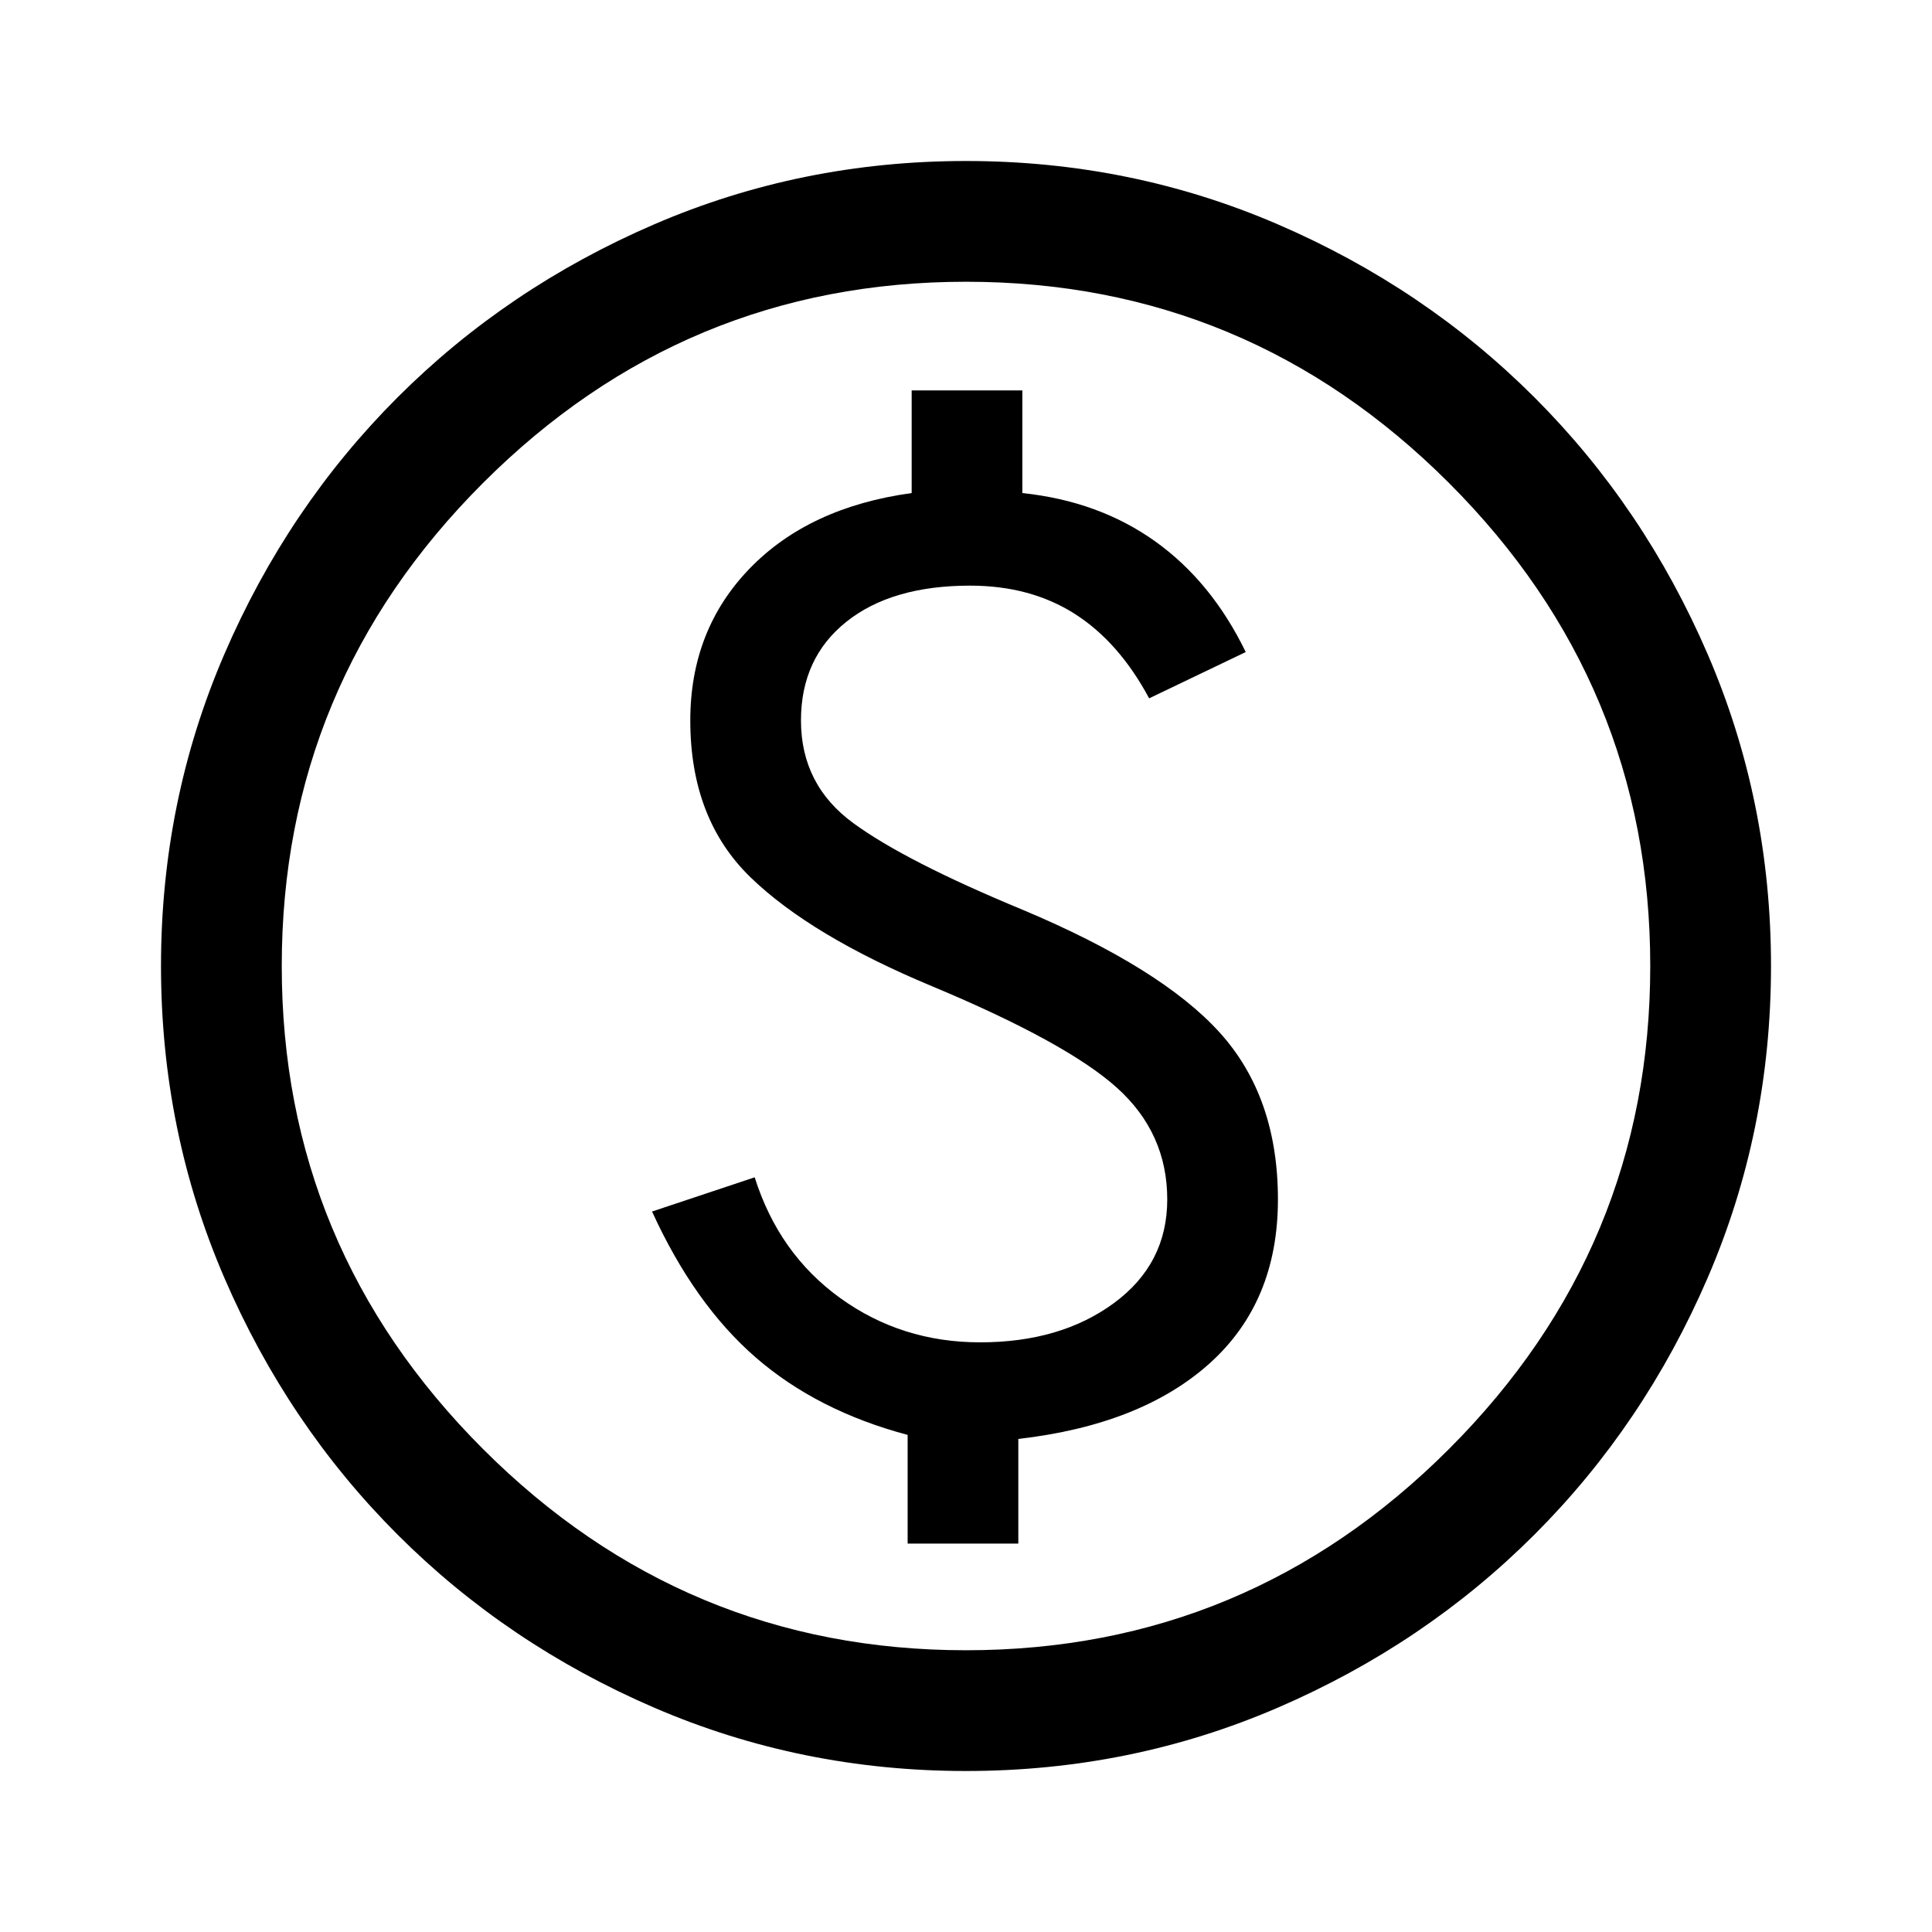
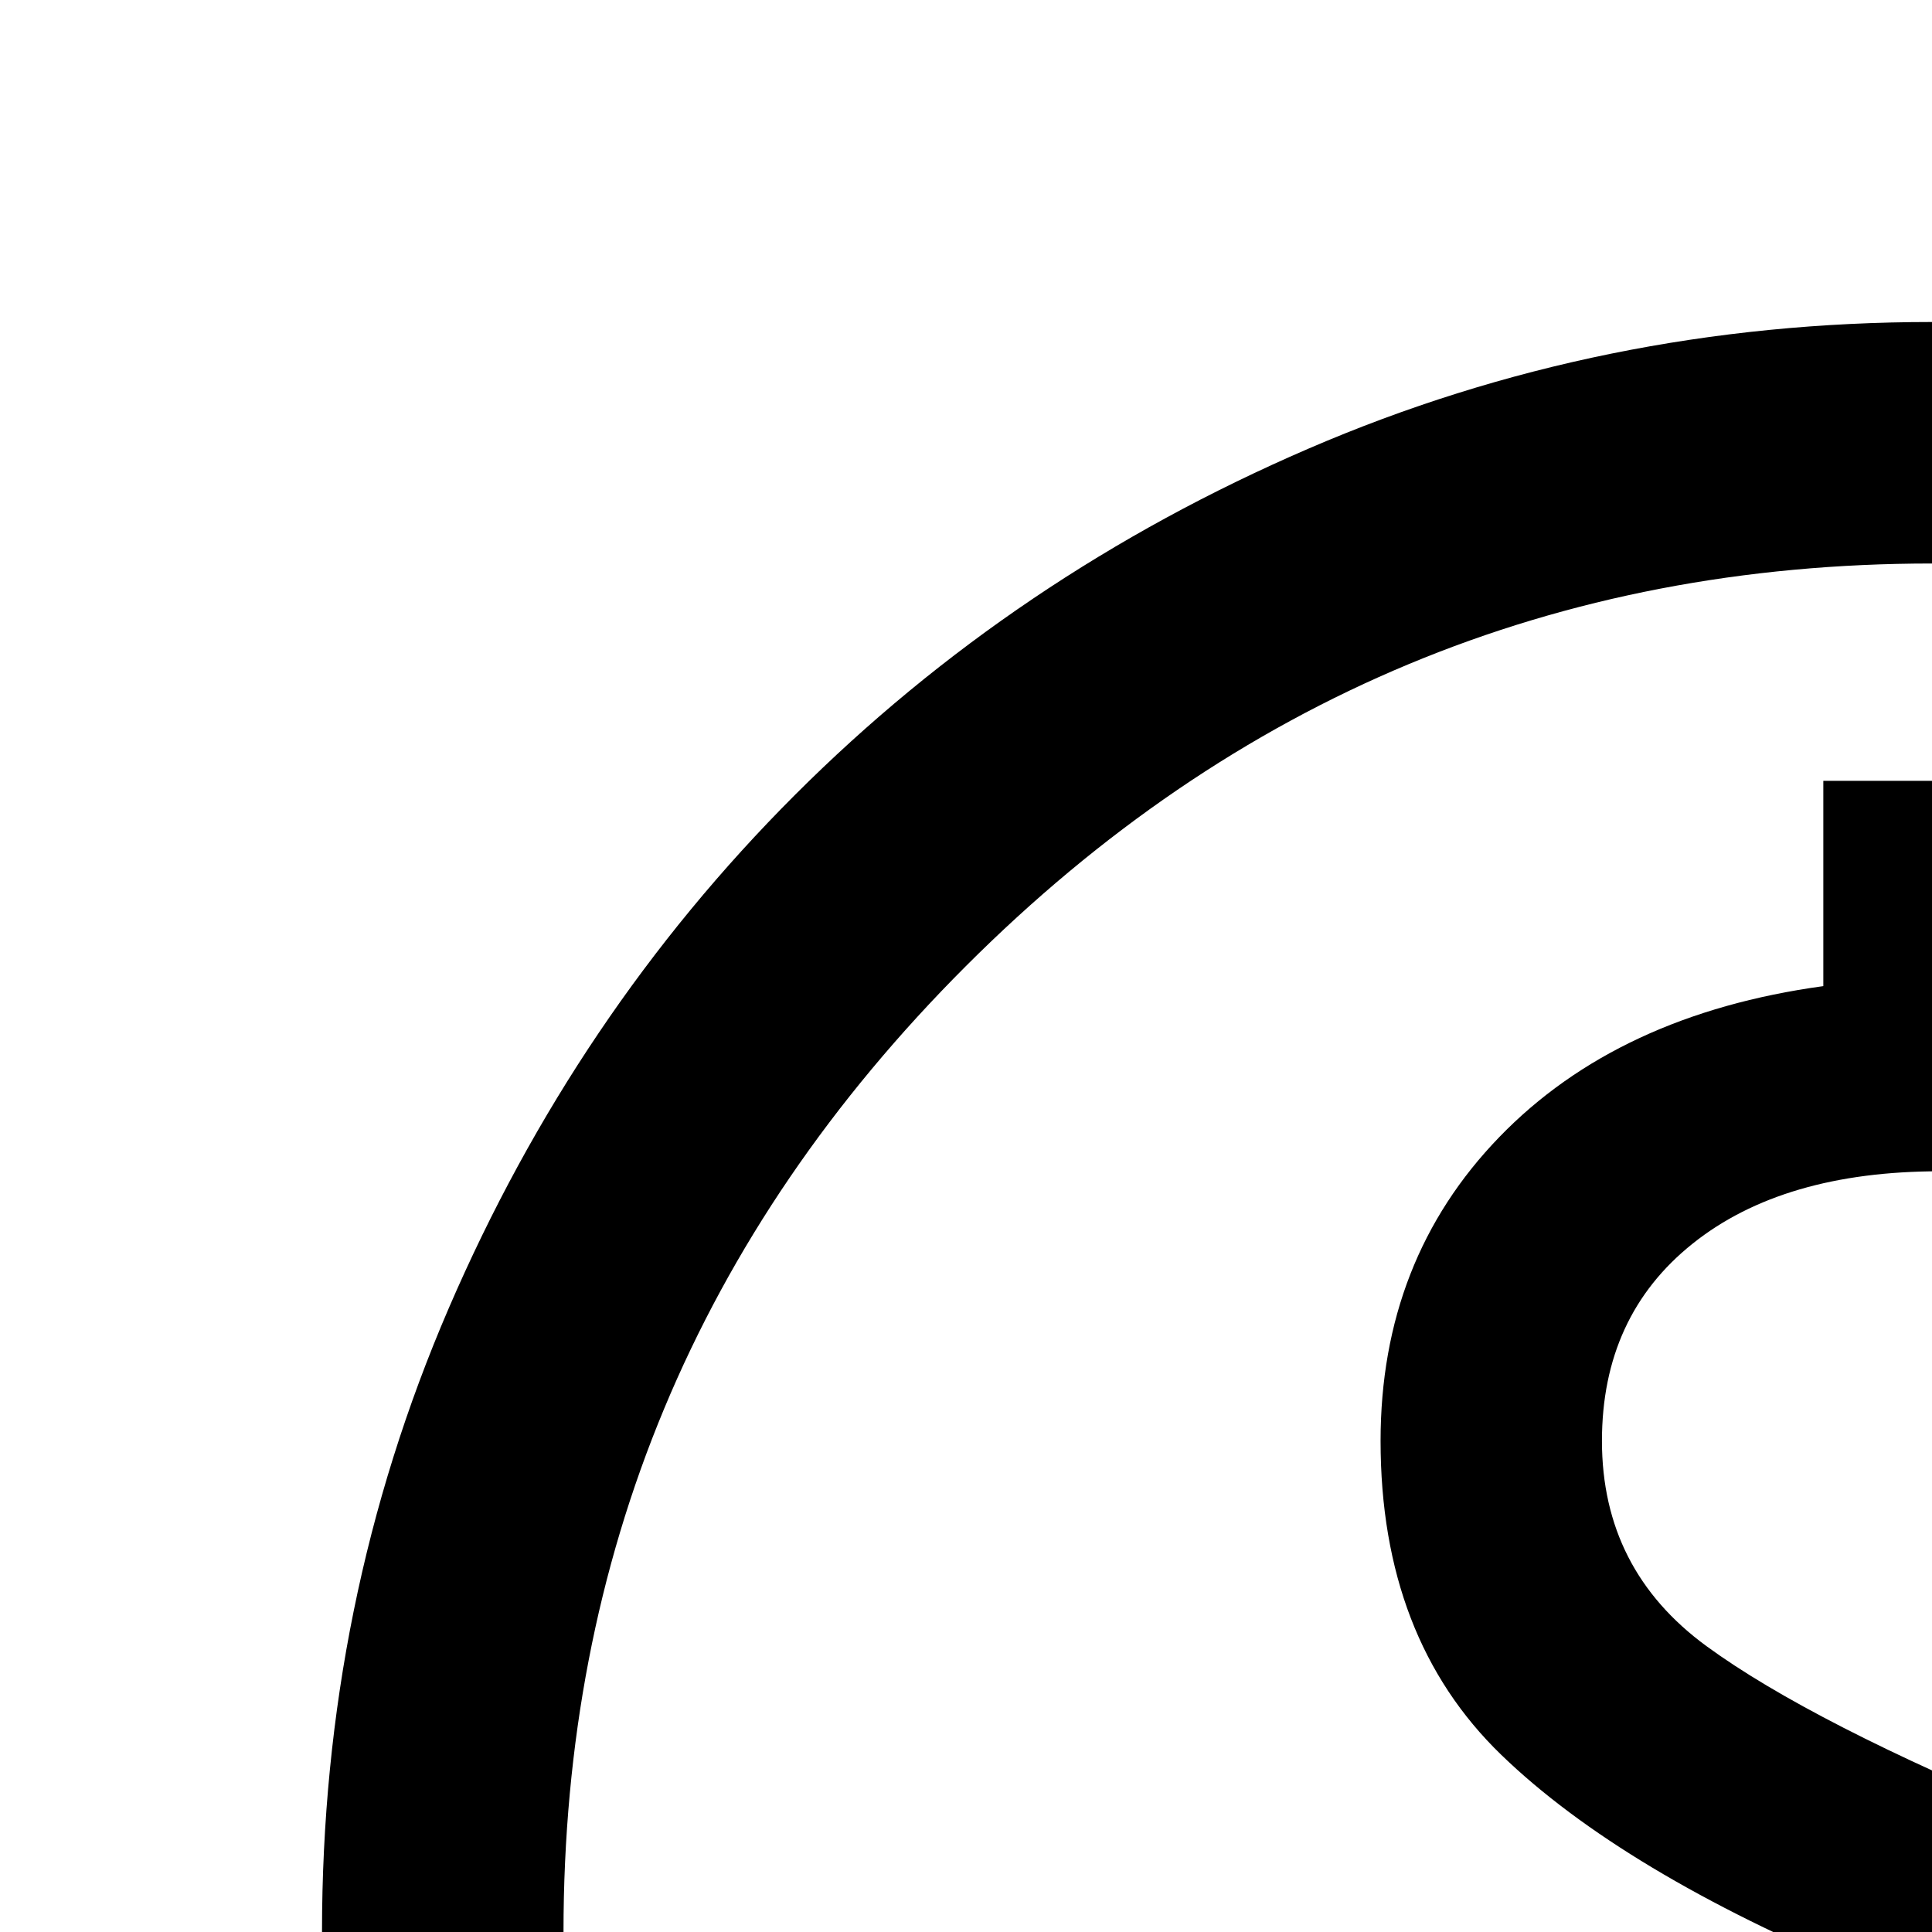
- <svg xmlns="http://www.w3.org/2000/svg" height="48" width="48">
+ <svg xmlns="http://www.w3.org/2000/svg" height="24" width="24">
  <path d="M22.55 38.35H25.3V35.75Q28.35 35.4 30.05 33.875Q31.75 32.35 31.75 29.8Q31.75 27.25 30.3 25.65Q28.85 24.05 25.4 22.6Q22.5 21.4 21.2 20.45Q19.9 19.5 19.9 17.9Q19.9 16.35 21.025 15.45Q22.15 14.55 24.1 14.55Q25.6 14.55 26.7 15.25Q27.8 15.95 28.55 17.35L30.95 16.2Q30.1 14.45 28.7 13.45Q27.3 12.45 25.4 12.25V9.7H22.65V12.25Q20.1 12.6 18.625 14.125Q17.15 15.65 17.15 17.9Q17.15 20.35 18.65 21.8Q20.15 23.25 23.15 24.5Q26.5 25.9 27.75 27.025Q29 28.15 29 29.8Q29 31.4 27.675 32.375Q26.35 33.35 24.35 33.35Q22.4 33.35 20.875 32.25Q19.35 31.15 18.75 29.25L16.2 30.1Q17.25 32.4 18.775 33.725Q20.3 35.05 22.55 35.65ZM24 44Q19.9 44 16.25 42.425Q12.6 40.85 9.875 38.125Q7.15 35.4 5.575 31.75Q4 28.1 4 24Q4 19.9 5.575 16.25Q7.15 12.6 9.875 9.875Q12.6 7.15 16.25 5.575Q19.9 4 24 4Q28.1 4 31.75 5.575Q35.4 7.15 38.125 9.875Q40.85 12.6 42.425 16.25Q44 19.9 44 24Q44 28.1 42.425 31.75Q40.85 35.4 38.125 38.125Q35.4 40.85 31.75 42.425Q28.1 44 24 44ZM24 24Q24 24 24 24Q24 24 24 24Q24 24 24 24Q24 24 24 24Q24 24 24 24Q24 24 24 24Q24 24 24 24Q24 24 24 24ZM24 41Q31 41 36 36Q41 31 41 24Q41 17 36 12Q31 7 24 7Q17 7 12 12Q7 17 7 24Q7 31 12 36Q17 41 24 41Z" />
</svg>
